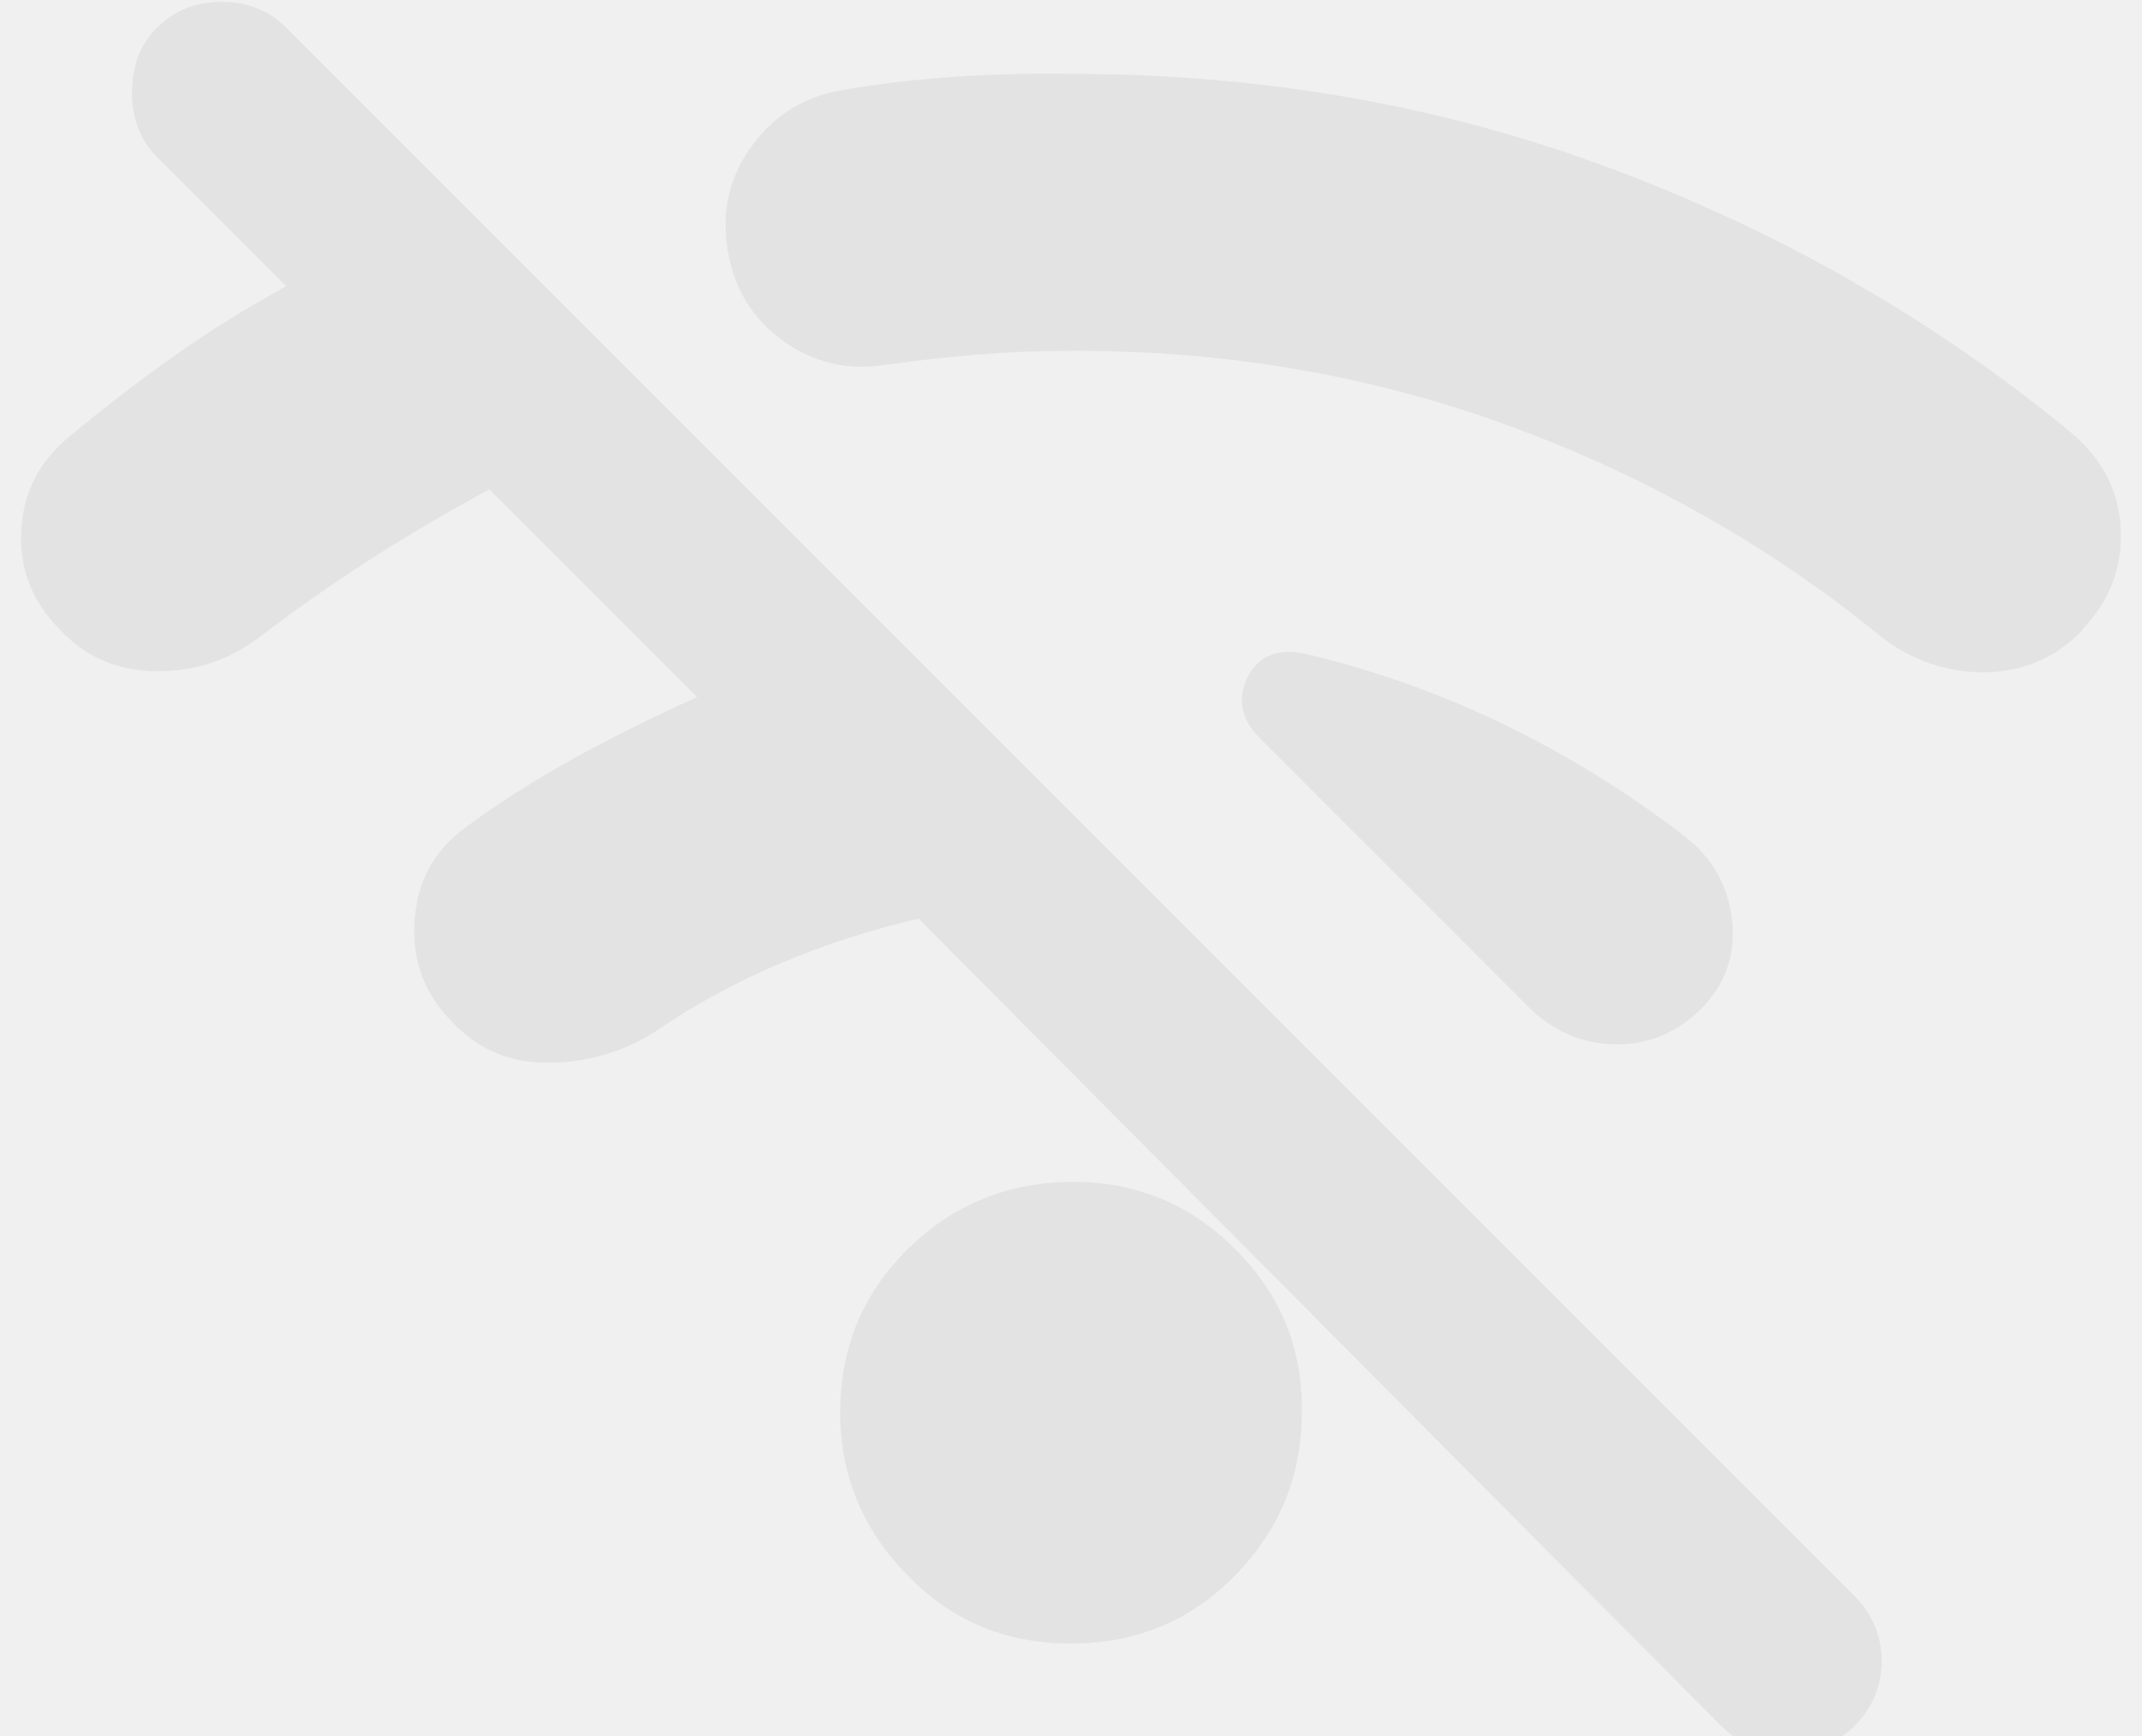
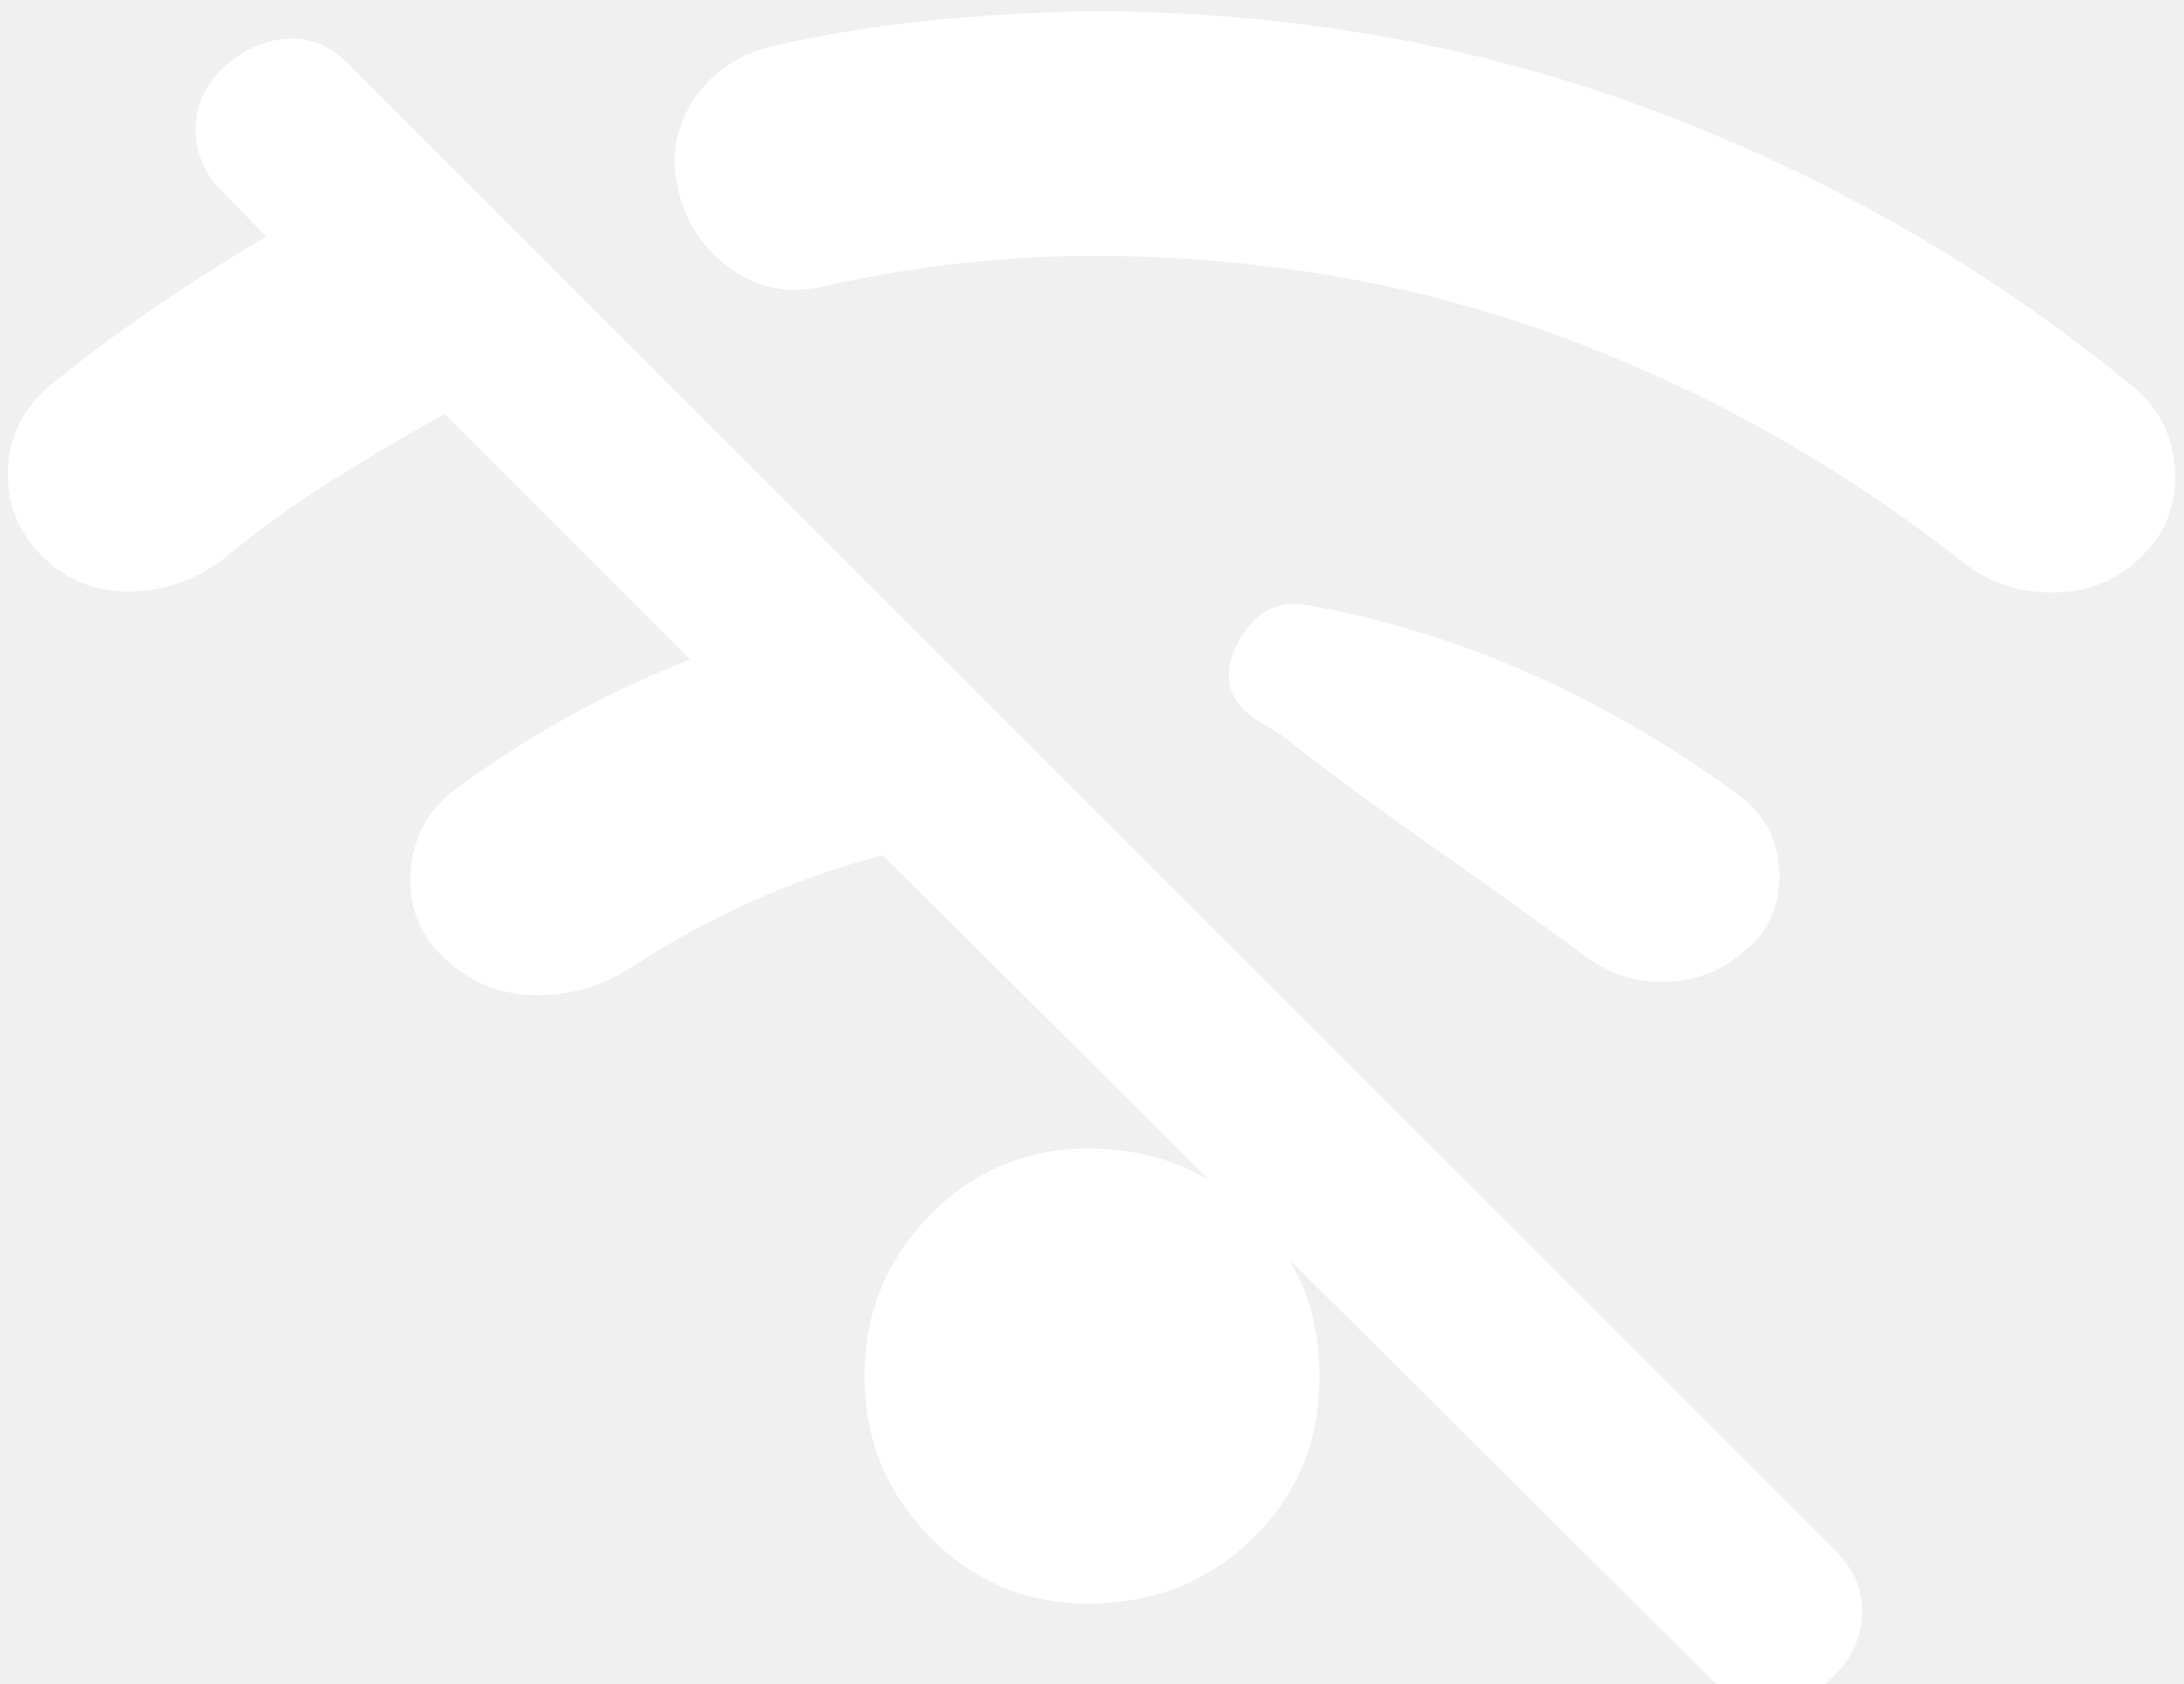
- <svg xmlns="http://www.w3.org/2000/svg" viewBox="0.4 3.2 23.2 18.8" height="18.8" width="23.2" fill="#e3e3e3">
-   <path d="M19.05,21.9l-8.7-8.75q-0.78,0.18-1.49,0.48T7.53,14.35Q7,14.7 6.36,14.71T5.3,14.27q-0.45-0.45-0.41-1.09t0.54-1.01Q6,11.75 6.64,11.4t1.31-0.65L5.7,8.5Q5.05,8.85 4.44,9.24Q3.83,9.63 3.25,10.07q-0.5,0.4-1.14,0.4T1.05,10.02Q0.6,9.57 0.63,8.95T1.15,7.93Q1.7,7.47 2.28,7.06T3.5,6.3L2.1,4.9Q1.83,4.63 1.83,4.2T2.1,3.5Q2.38,3.22 2.8,3.22T3.5,3.5L20.48,20.48q0.3,0.3 0.3,0.71t-0.3,0.71q-0.3,0.28-0.71,0.29T19.05,21.9Zm-8.82-1.64Q9.5,19.52 9.5,18.5q0-1.05 0.73-1.77T12,16t1.78,0.73T14.5,18.5q0,1.02-0.72,1.76T12,21t-1.77-0.74Zm8.6-6.14q-0.4,0.4-0.94,0.39T16.95,14.1q-0.13-0.13-0.25-0.25T16.45,13.6l-2.4-2.4q-0.32-0.32-0.13-0.68t0.7-0.22q1.13,0.28 2.14,0.78q1.01,0.5 1.89,1.18q0.45,0.35 0.51,0.91t-0.34,0.96Zm4.13-4.1q-0.43,0.45-1.05,0.46T20.78,10.1q-1.8-1.47-4.04-2.29T12,7q-0.52,0-1.01,0.04T10,7.15Q9.38,7.25 8.88,6.89T8.28,5.9T8.55,4.77t1-0.6q0.6-0.1 1.21-0.14T12,4q3.13,0 5.89,1.04T22.85,7.9q0.5,0.43 0.52,1.05t-0.42,1.07Z" />
+ <svg xmlns="http://www.w3.org/2000/svg" viewBox="0.4 2.9 19.2 14.8" width="19.2" height="14.8" fill="#ffffff">
+   <path d="M15.43,17.65L8.16,10.42q-0.61,0.16-1.16,0.41T5.96,11.4Q5.56,11.66 5.1,11.65T4.31,11.33t-0.3-0.76T4.39,9.85Q4.86,9.5 5.38,9.21T6.47,8.7L4.31,6.54q-0.51,0.28-1,0.59T2.37,7.81Q1.99,8.1 1.53,8.1T0.76,7.78T0.47,7.02T0.85,6.28Q1.31,5.91 1.78,5.59T2.74,4.98L2.37,4.6Q2.12,4.36 2.12,4.04T2.37,3.49T2.93,3.24T3.49,3.49L16.54,16.54q0.24,0.24 0.23,0.55t-0.25,0.55t-0.55,0.24t-0.55-0.24ZM8.58,16.42Q8,15.83 8,15t0.58-1.42T10,13t1.42,0.58T12,15t-0.58,1.42T10,17T8.58,16.42Zm7.2-5.2q-0.28,0.28-0.69,0.31t-0.75-0.22q-0.6-0.44-1.34-0.96T11.66,9.36L11.43,9.22q-0.36-0.25-0.15-0.66t0.61-0.34q1.05,0.19 2,0.62t1.78,1.04q0.34,0.24 0.37,0.65t-0.25,0.69Zm3.46-3.44Q18.93,8.1 18.47,8.11T17.65,7.84q-1.61-1.27-3.53-1.98T10,5.15q-0.6,0-1.2,0.07T7.63,5.42Q7.18,5.52 6.82,5.26T6.36,4.56t0.15-0.8T7.22,3.3Q7.88,3.15 8.58,3.08T10,3q2.61,0 4.93,0.87t4.21,2.42q0.35,0.28 0.38,0.73T19.24,7.78Z" />
</svg>
